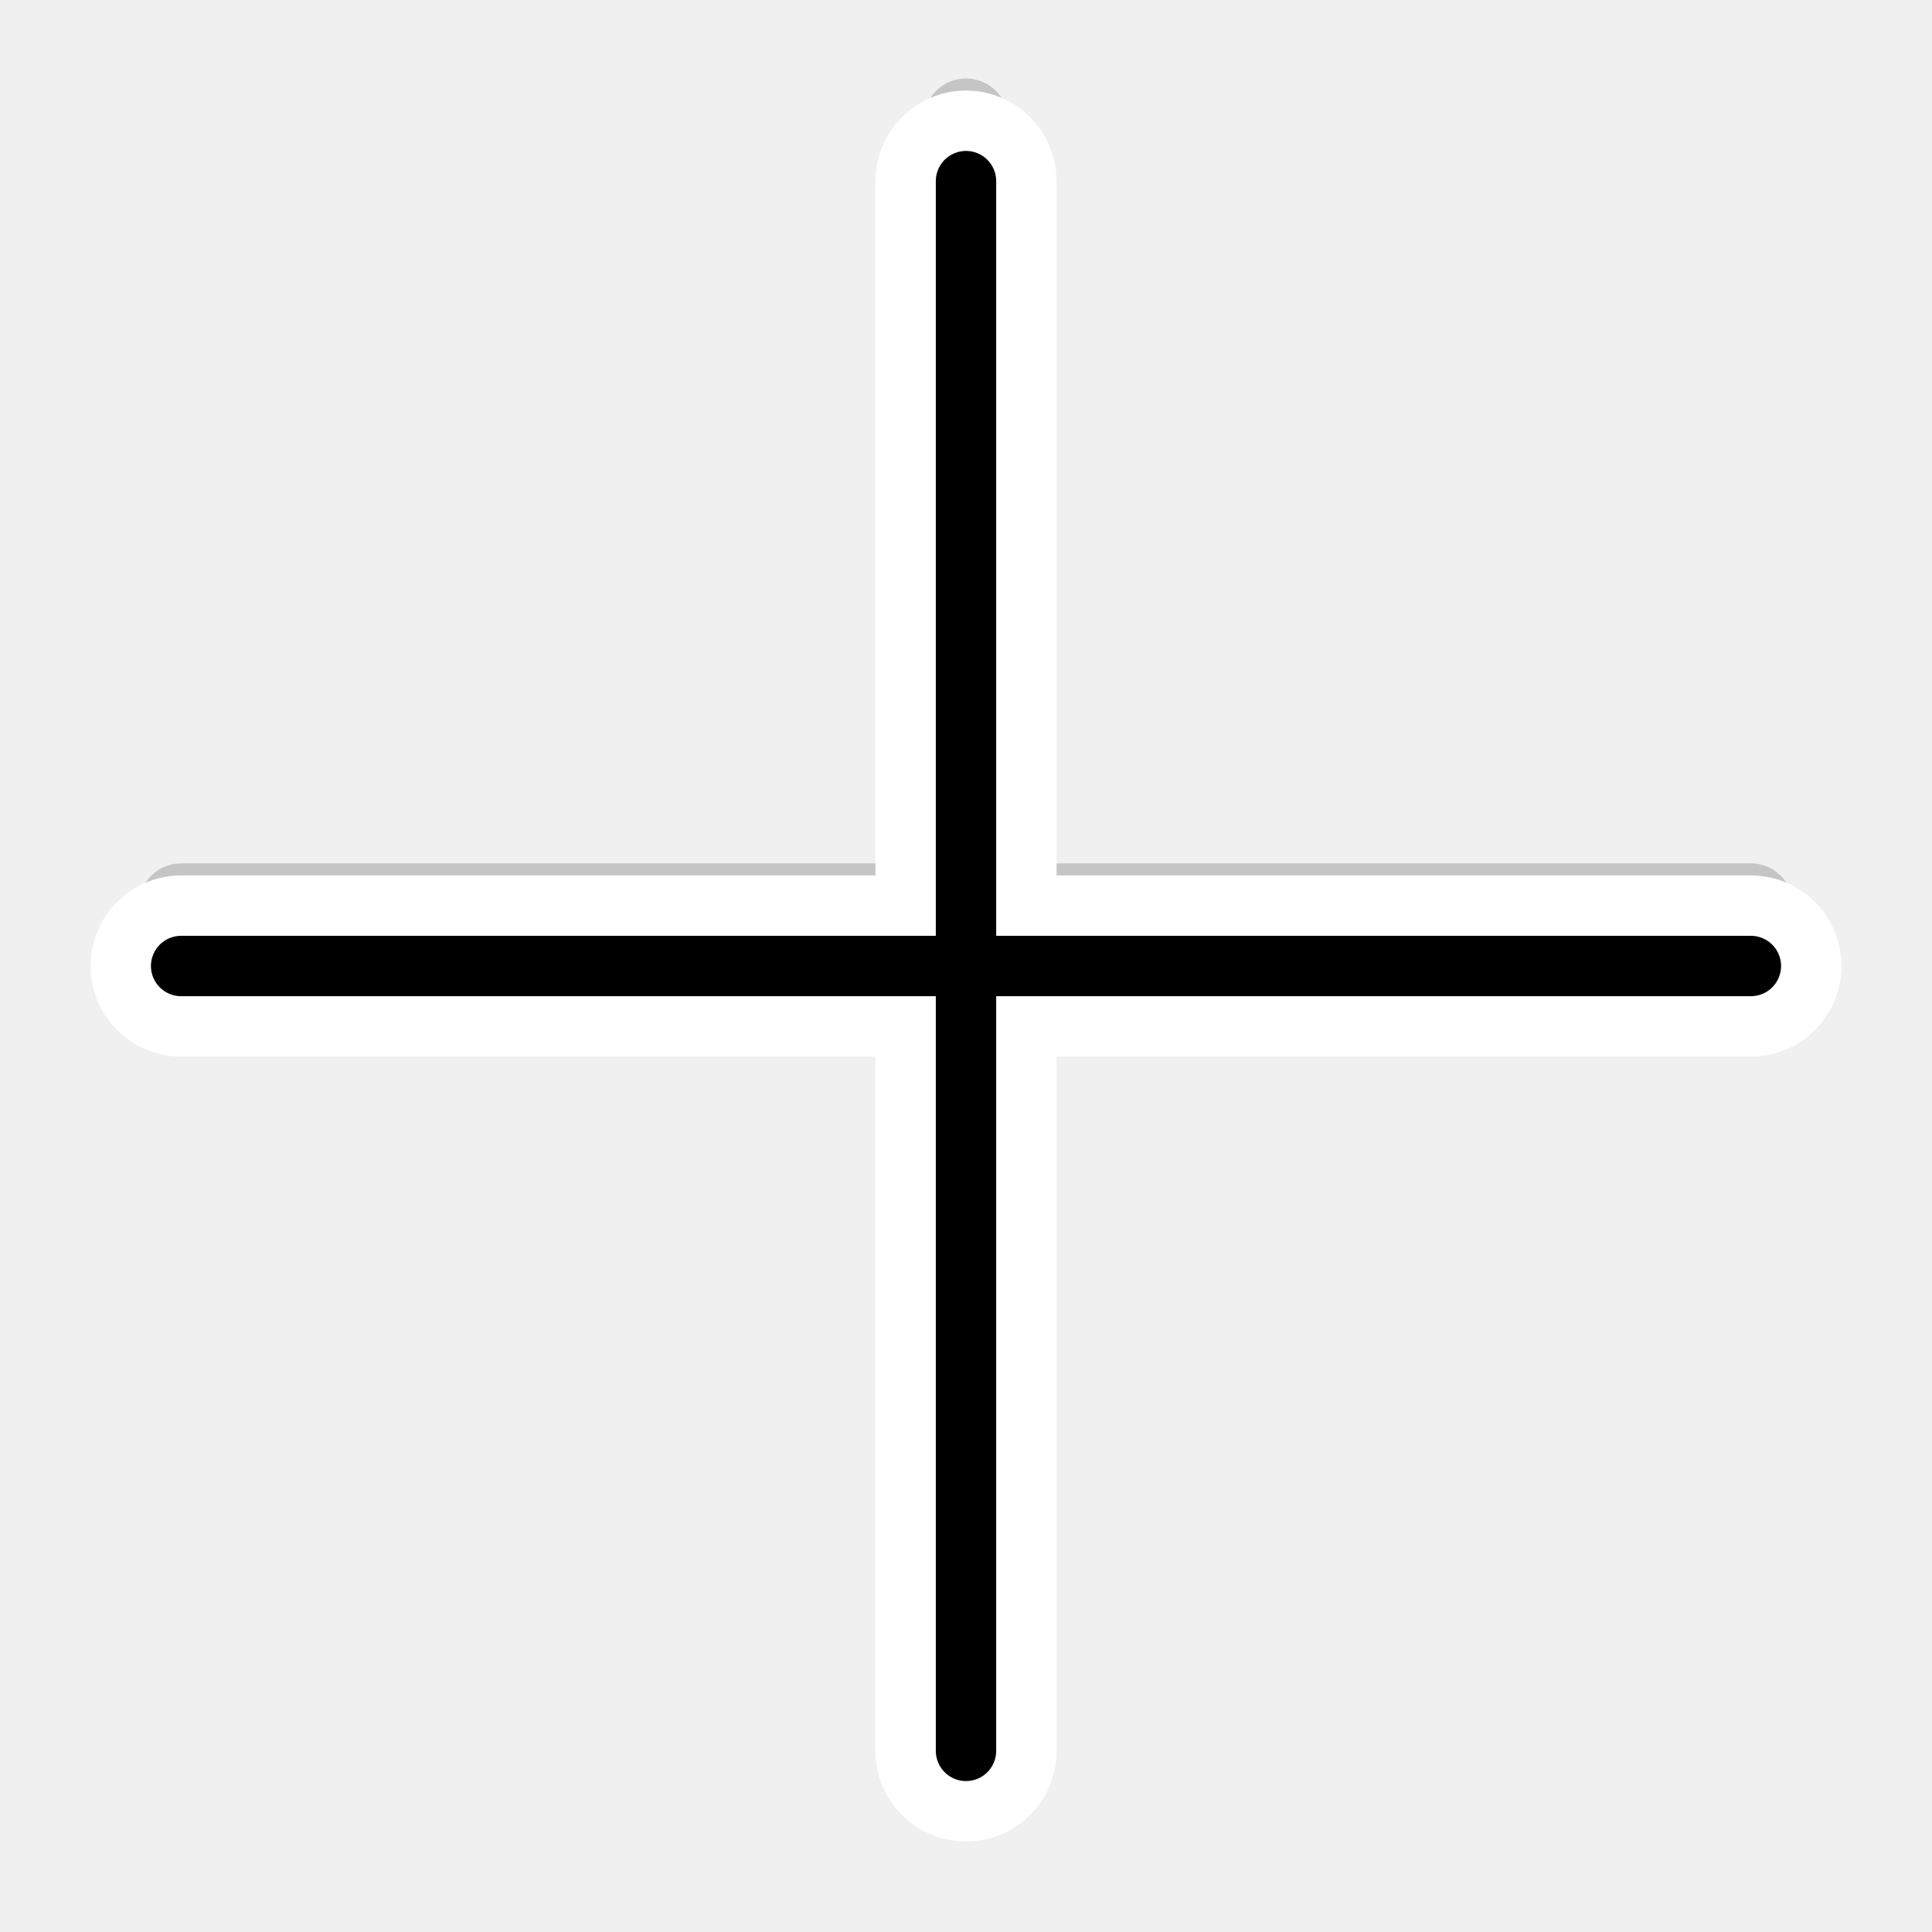
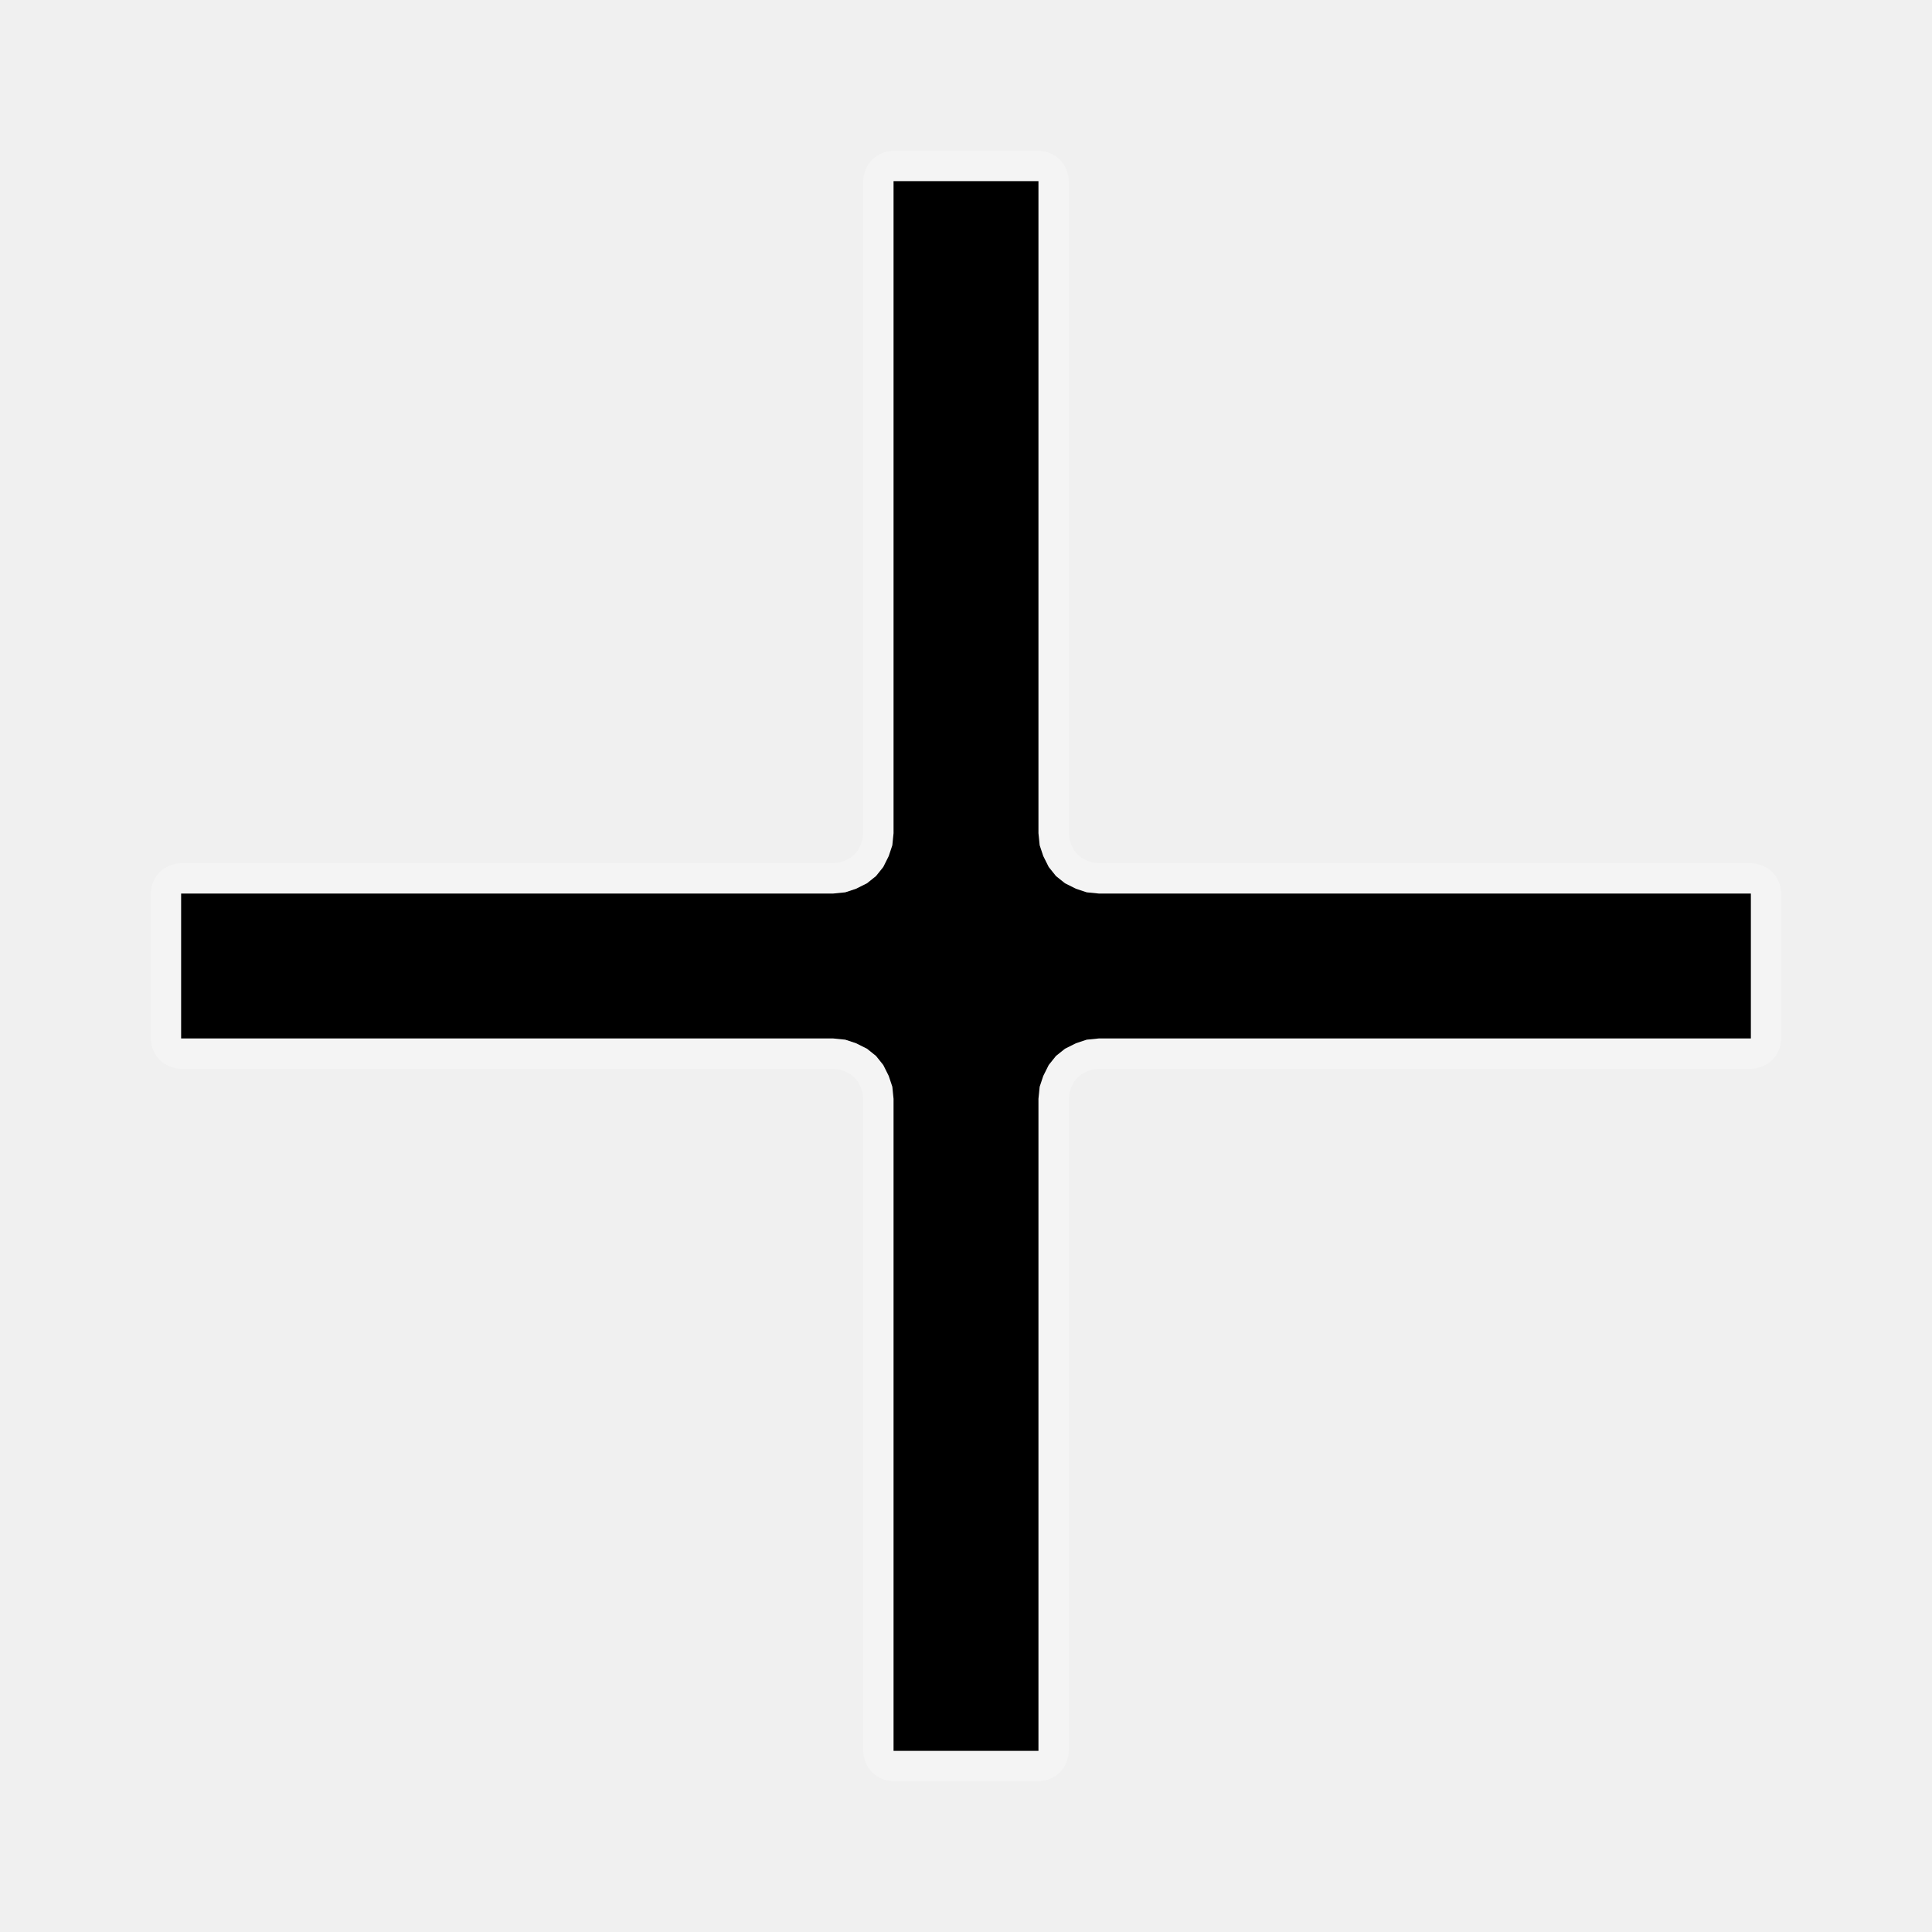
<svg xmlns="http://www.w3.org/2000/svg" width="32" height="32" viewBox="0 0 32 32">
-   <g transform="translate(0,-1)" fill="none" stroke="rgba(0,0,0,0.18)" stroke-width="1" stroke-linecap="round" stroke-linejoin="round">
-     <path d="M16 3 V29 M3 16 H29" fill="none" stroke="rgba(0,0,0,0.18)" stroke-width="1.4" />
-   </g>
-   <g fill="none" stroke-linecap="round" stroke-linejoin="round">
-     <g stroke="#ffffff" stroke-width="3">
-       <path d="M16 3 V29 M3 16 H29" />
-     </g>
-     <path d="M16 3 V29 M3 16 H29" fill="none" stroke="#000000" stroke-width="1" />
-   </g>
+   <path d="M3.00 17.20 L13.80 17.20 L14.00 17.22 L14.18 17.28 L14.36 17.37 L14.51 17.49 L14.63 17.64 L14.72 17.82 L14.78 18.00 L14.80 18.20 L14.80 29.00 L17.15 29.00 L17.20 29.00 L17.20 28.95 L17.20 18.20 L17.22 18.00 L17.28 17.82 L17.37 17.64 L17.49 17.49 L17.64 17.37 L17.82 17.28 L18.00 17.22 L18.20 17.20 L29.00 17.20 L29.00 14.85 L29.00 14.80 L28.95 14.80 L18.20 14.80 L18.00 14.78 L17.82 14.72 L17.64 14.63 L17.49 14.51 L17.37 14.36 L17.28 14.18 L17.22 14.00 L17.20 13.80 L17.20 3.00 L14.85 3.00 L14.80 3.00 L14.80 3.05 L14.80 13.80 L14.78 14.00 L14.72 14.18 L14.63 14.36 L14.51 14.51 L14.36 14.63 L14.18 14.72 L14.00 14.78 L13.80 14.80 L3.00 14.80 Z" fill="#000000" stroke="rgba(255,255,255,0.3)" stroke-width="1" stroke-linejoin="round" paint-order="stroke fill" />
</svg>
